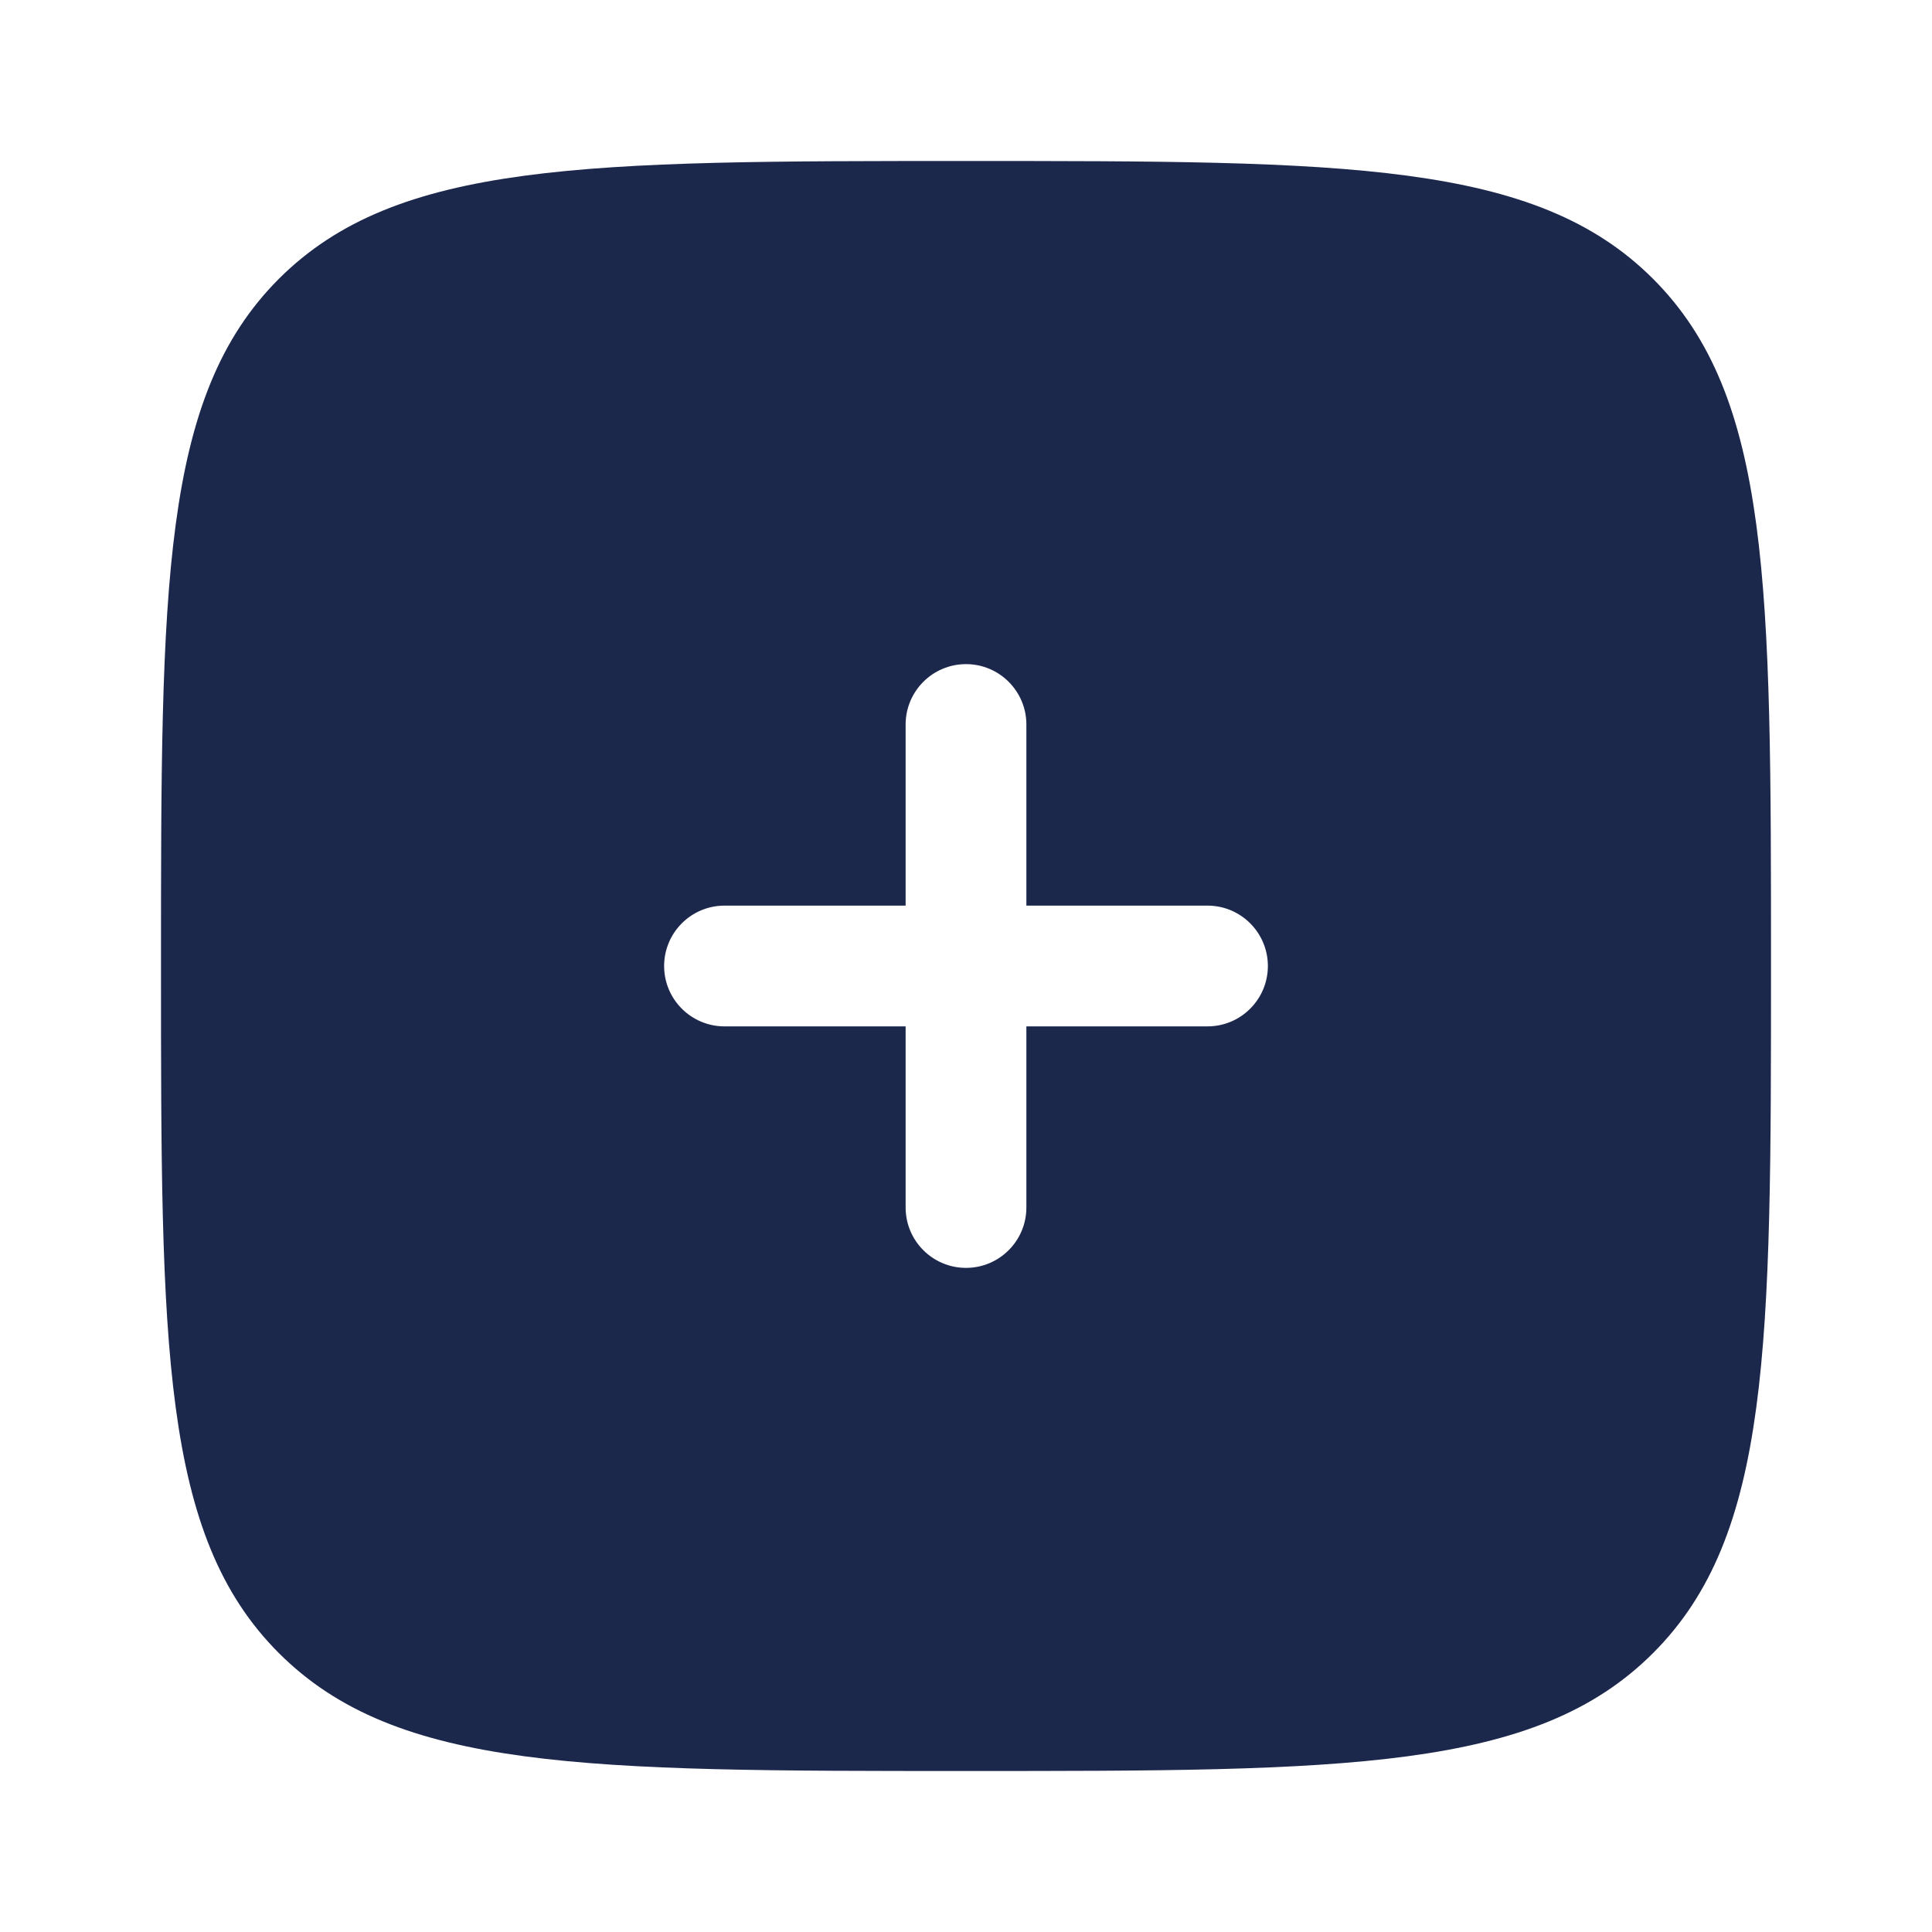
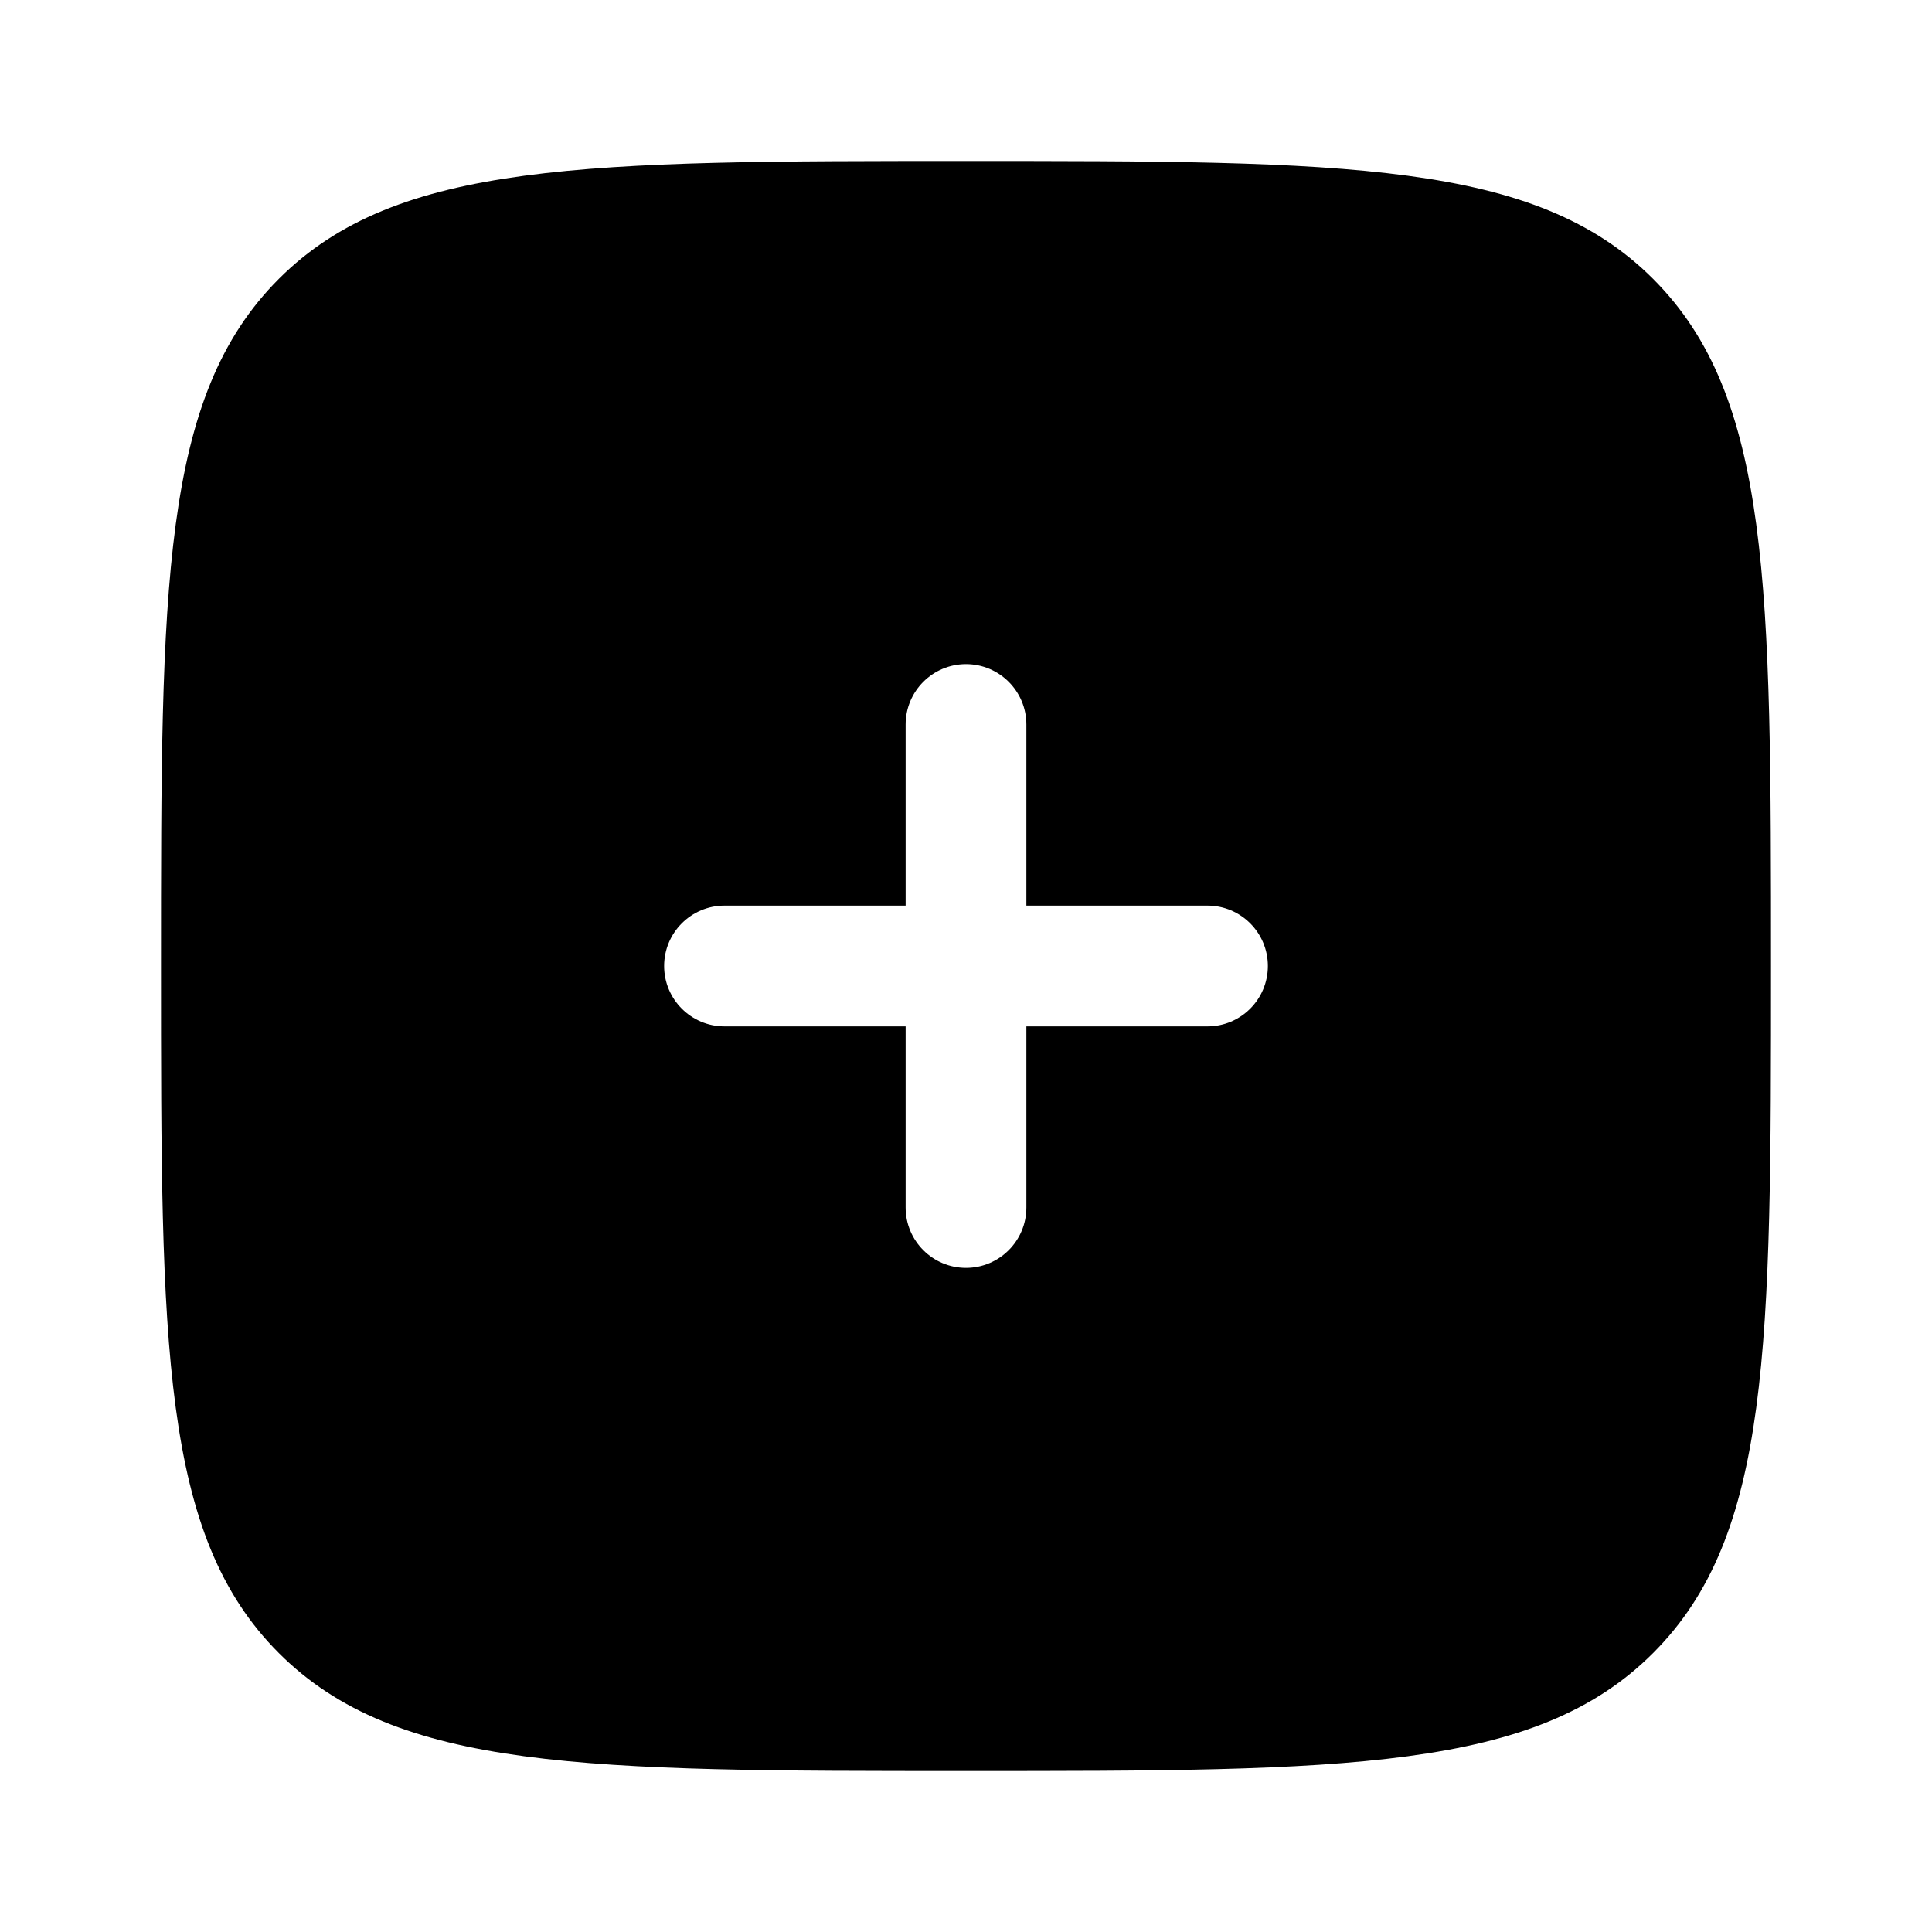
<svg xmlns="http://www.w3.org/2000/svg" width="800px" height="800px" viewBox="0 0 24 24" fill="none">
-   <path fill-rule="evenodd" clip-rule="evenodd" d="M12 22C7.286 22 4.929 22 3.464 20.535C2 19.071 2 16.714 2 12C2 7.286 2 4.929 3.464 3.464C4.929 2 7.286 2 12 2C16.714 2 19.071 2 20.535 3.464C22 4.929 22 7.286 22 12C22 16.714 22 19.071 20.535 20.535C19.071 22 16.714 22 12 22ZM12 8.25C12.414 8.25 12.75 8.586 12.75 9V11.25H15C15.414 11.25 15.75 11.586 15.75 12C15.75 12.414 15.414 12.75 15 12.75H12.75L12.75 15C12.75 15.414 12.414 15.75 12 15.75C11.586 15.75 11.25 15.414 11.25 15V12.75H9C8.586 12.75 8.25 12.414 8.25 12C8.25 11.586 8.586 11.25 9 11.25H11.25L11.25 9C11.25 8.586 11.586 8.25 12 8.25Z" fill="#1C274C" />
+   <g id="SVGRepo_bgCarrier" stroke-width="0" />
+   <g id="SVGRepo_tracerCarrier" stroke-linecap="round" stroke-linejoin="round" />
+   <g id="SVGRepo_iconCarrier">
+     <path fill-rule="evenodd" clip-rule="evenodd" d="M12 22C7.286 22 4.929 22 3.464 20.535C2 19.071 2 16.714 2 12C2 7.286 2 4.929 3.464 3.464C4.929 2 7.286 2 12 2C16.714 2 19.071 2 20.535 3.464C22 4.929 22 7.286 22 12C22 16.714 22 19.071 20.535 20.535C19.071 22 16.714 22 12 22ZM12 8.25C12.414 8.25 12.75 8.586 12.75 9V11.25H15C15.414 11.25 15.75 11.586 15.75 12C15.75 12.414 15.414 12.75 15 12.75H12.75L12.75 15C12.75 15.414 12.414 15.75 12 15.75C11.586 15.75 11.25 15.414 11.25 15V12.75H9C8.586 12.75 8.25 12.414 8.25 12C8.25 11.586 8.586 11.25 9 11.25H11.25L11.25 9C11.25 8.586 11.586 8.25 12 8.25Z" fill="#000000" />
+   </g>
</svg>
